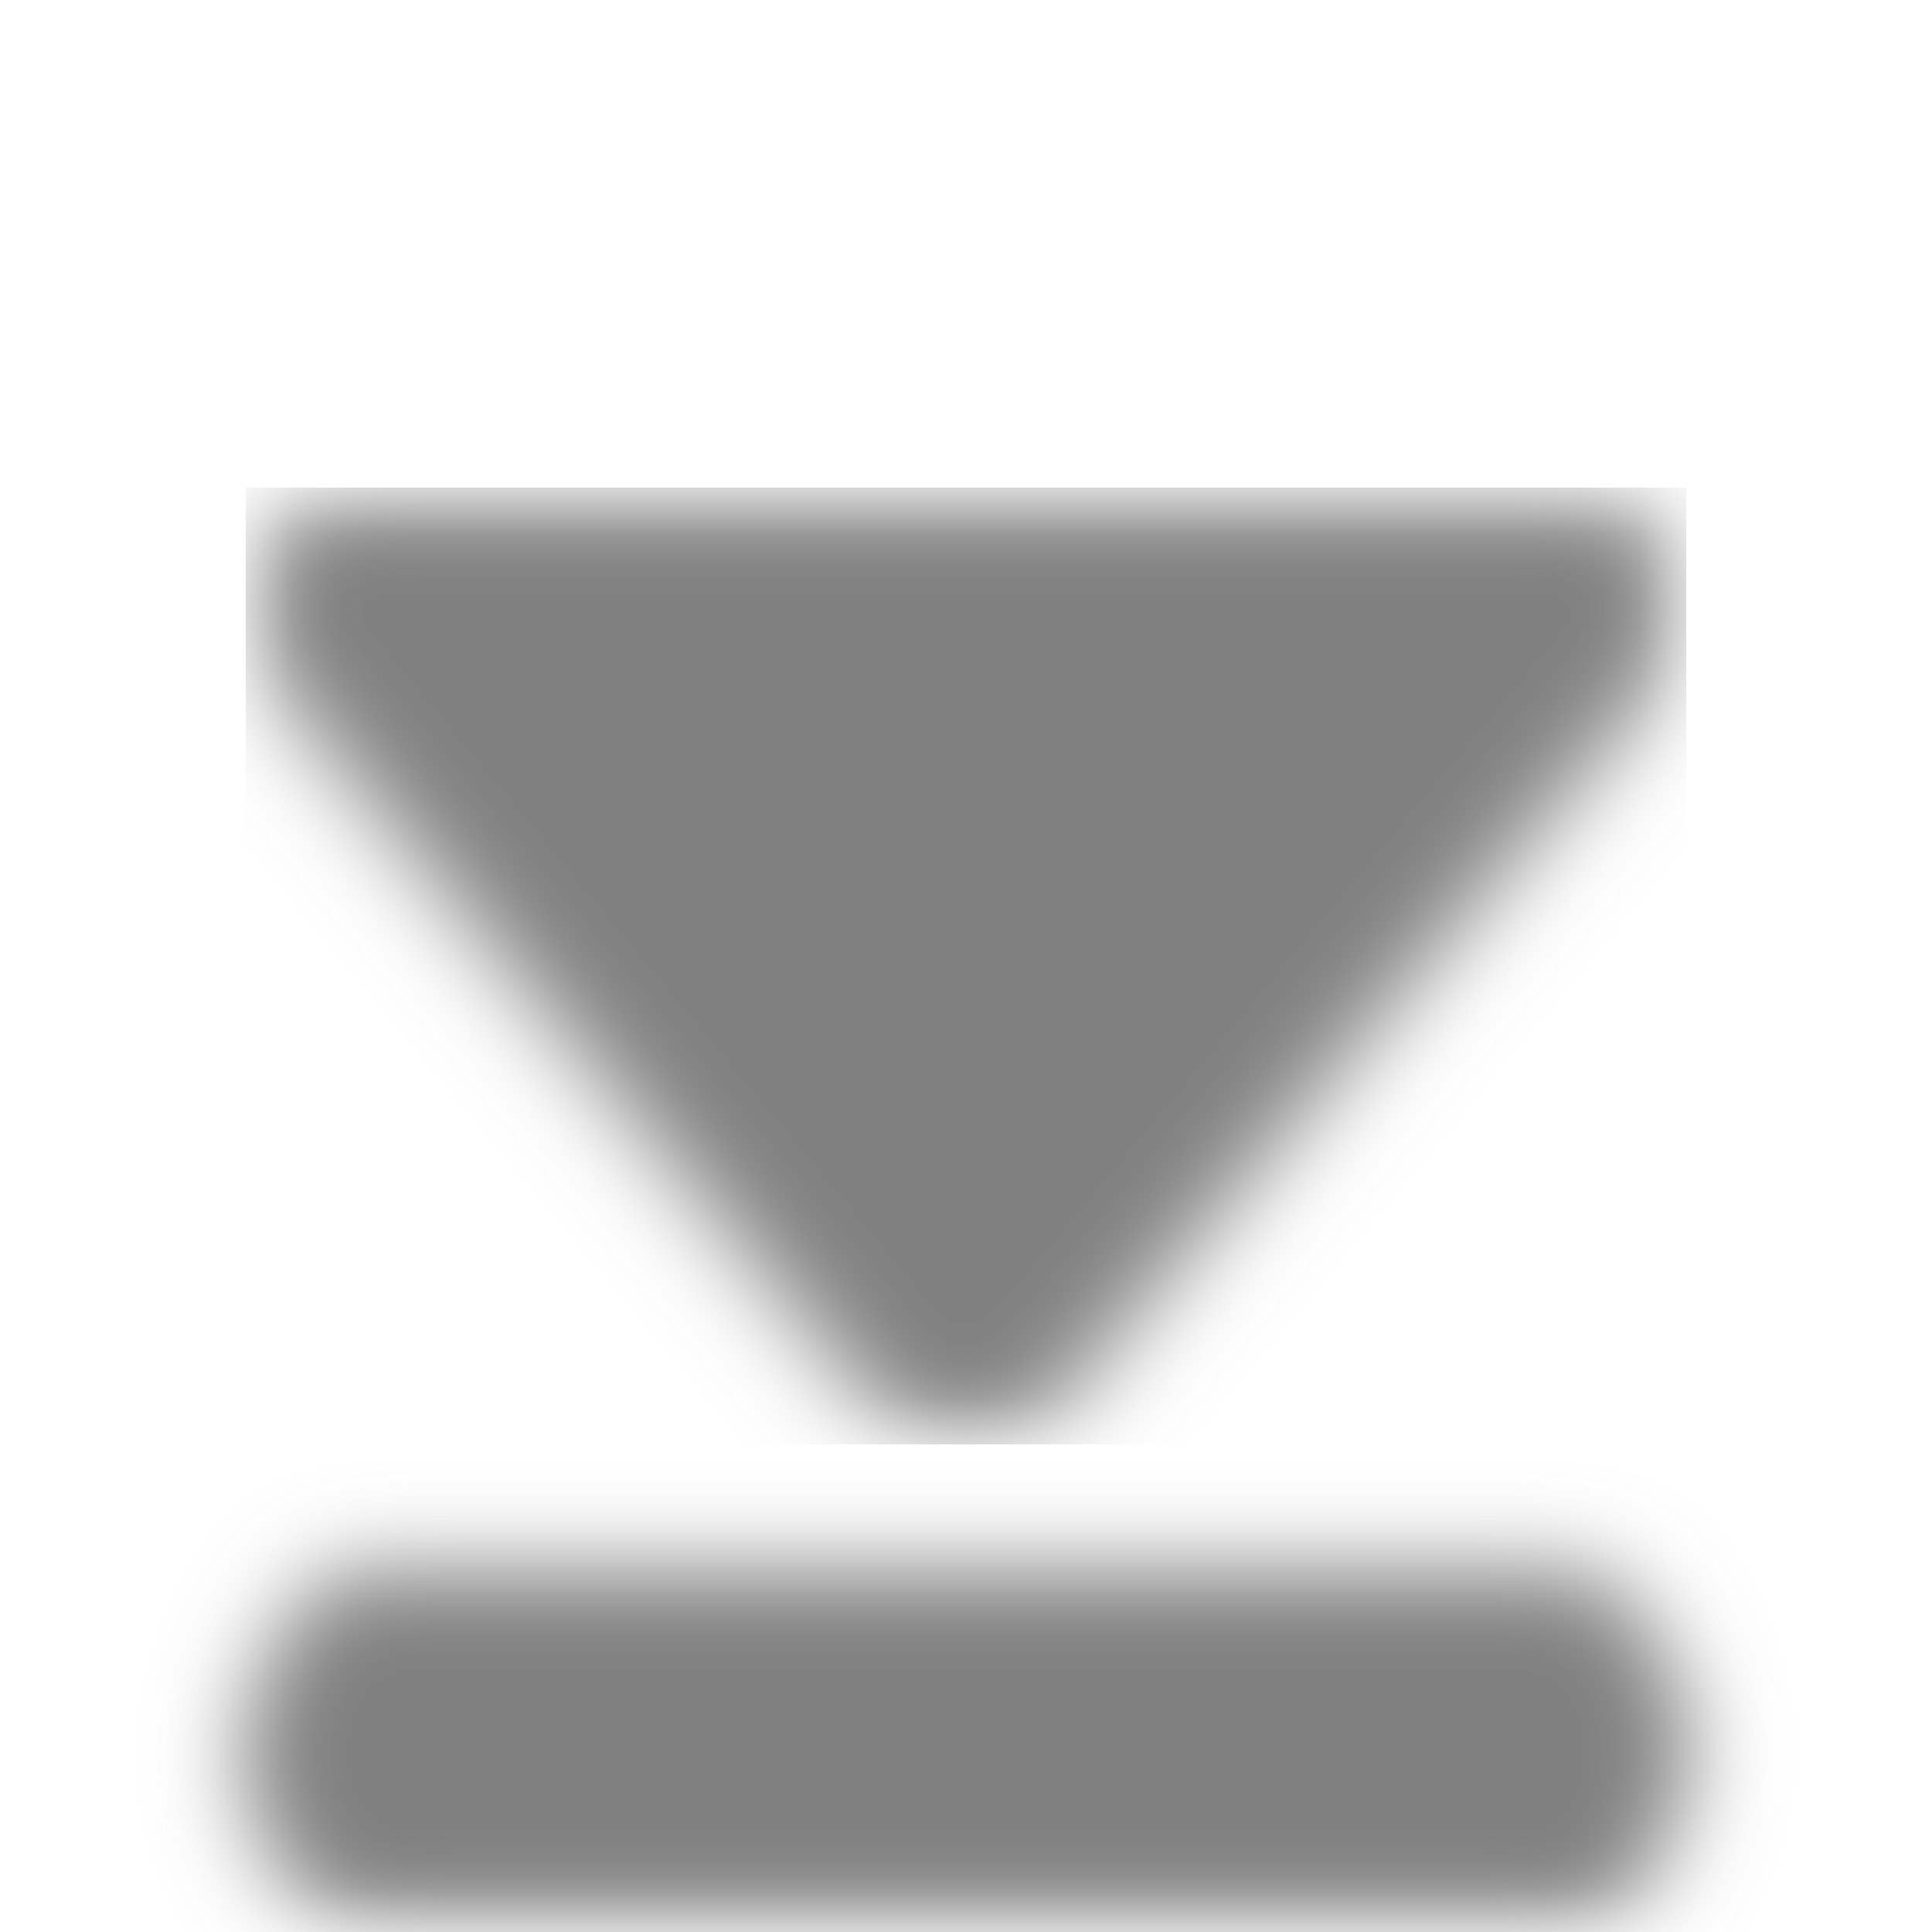
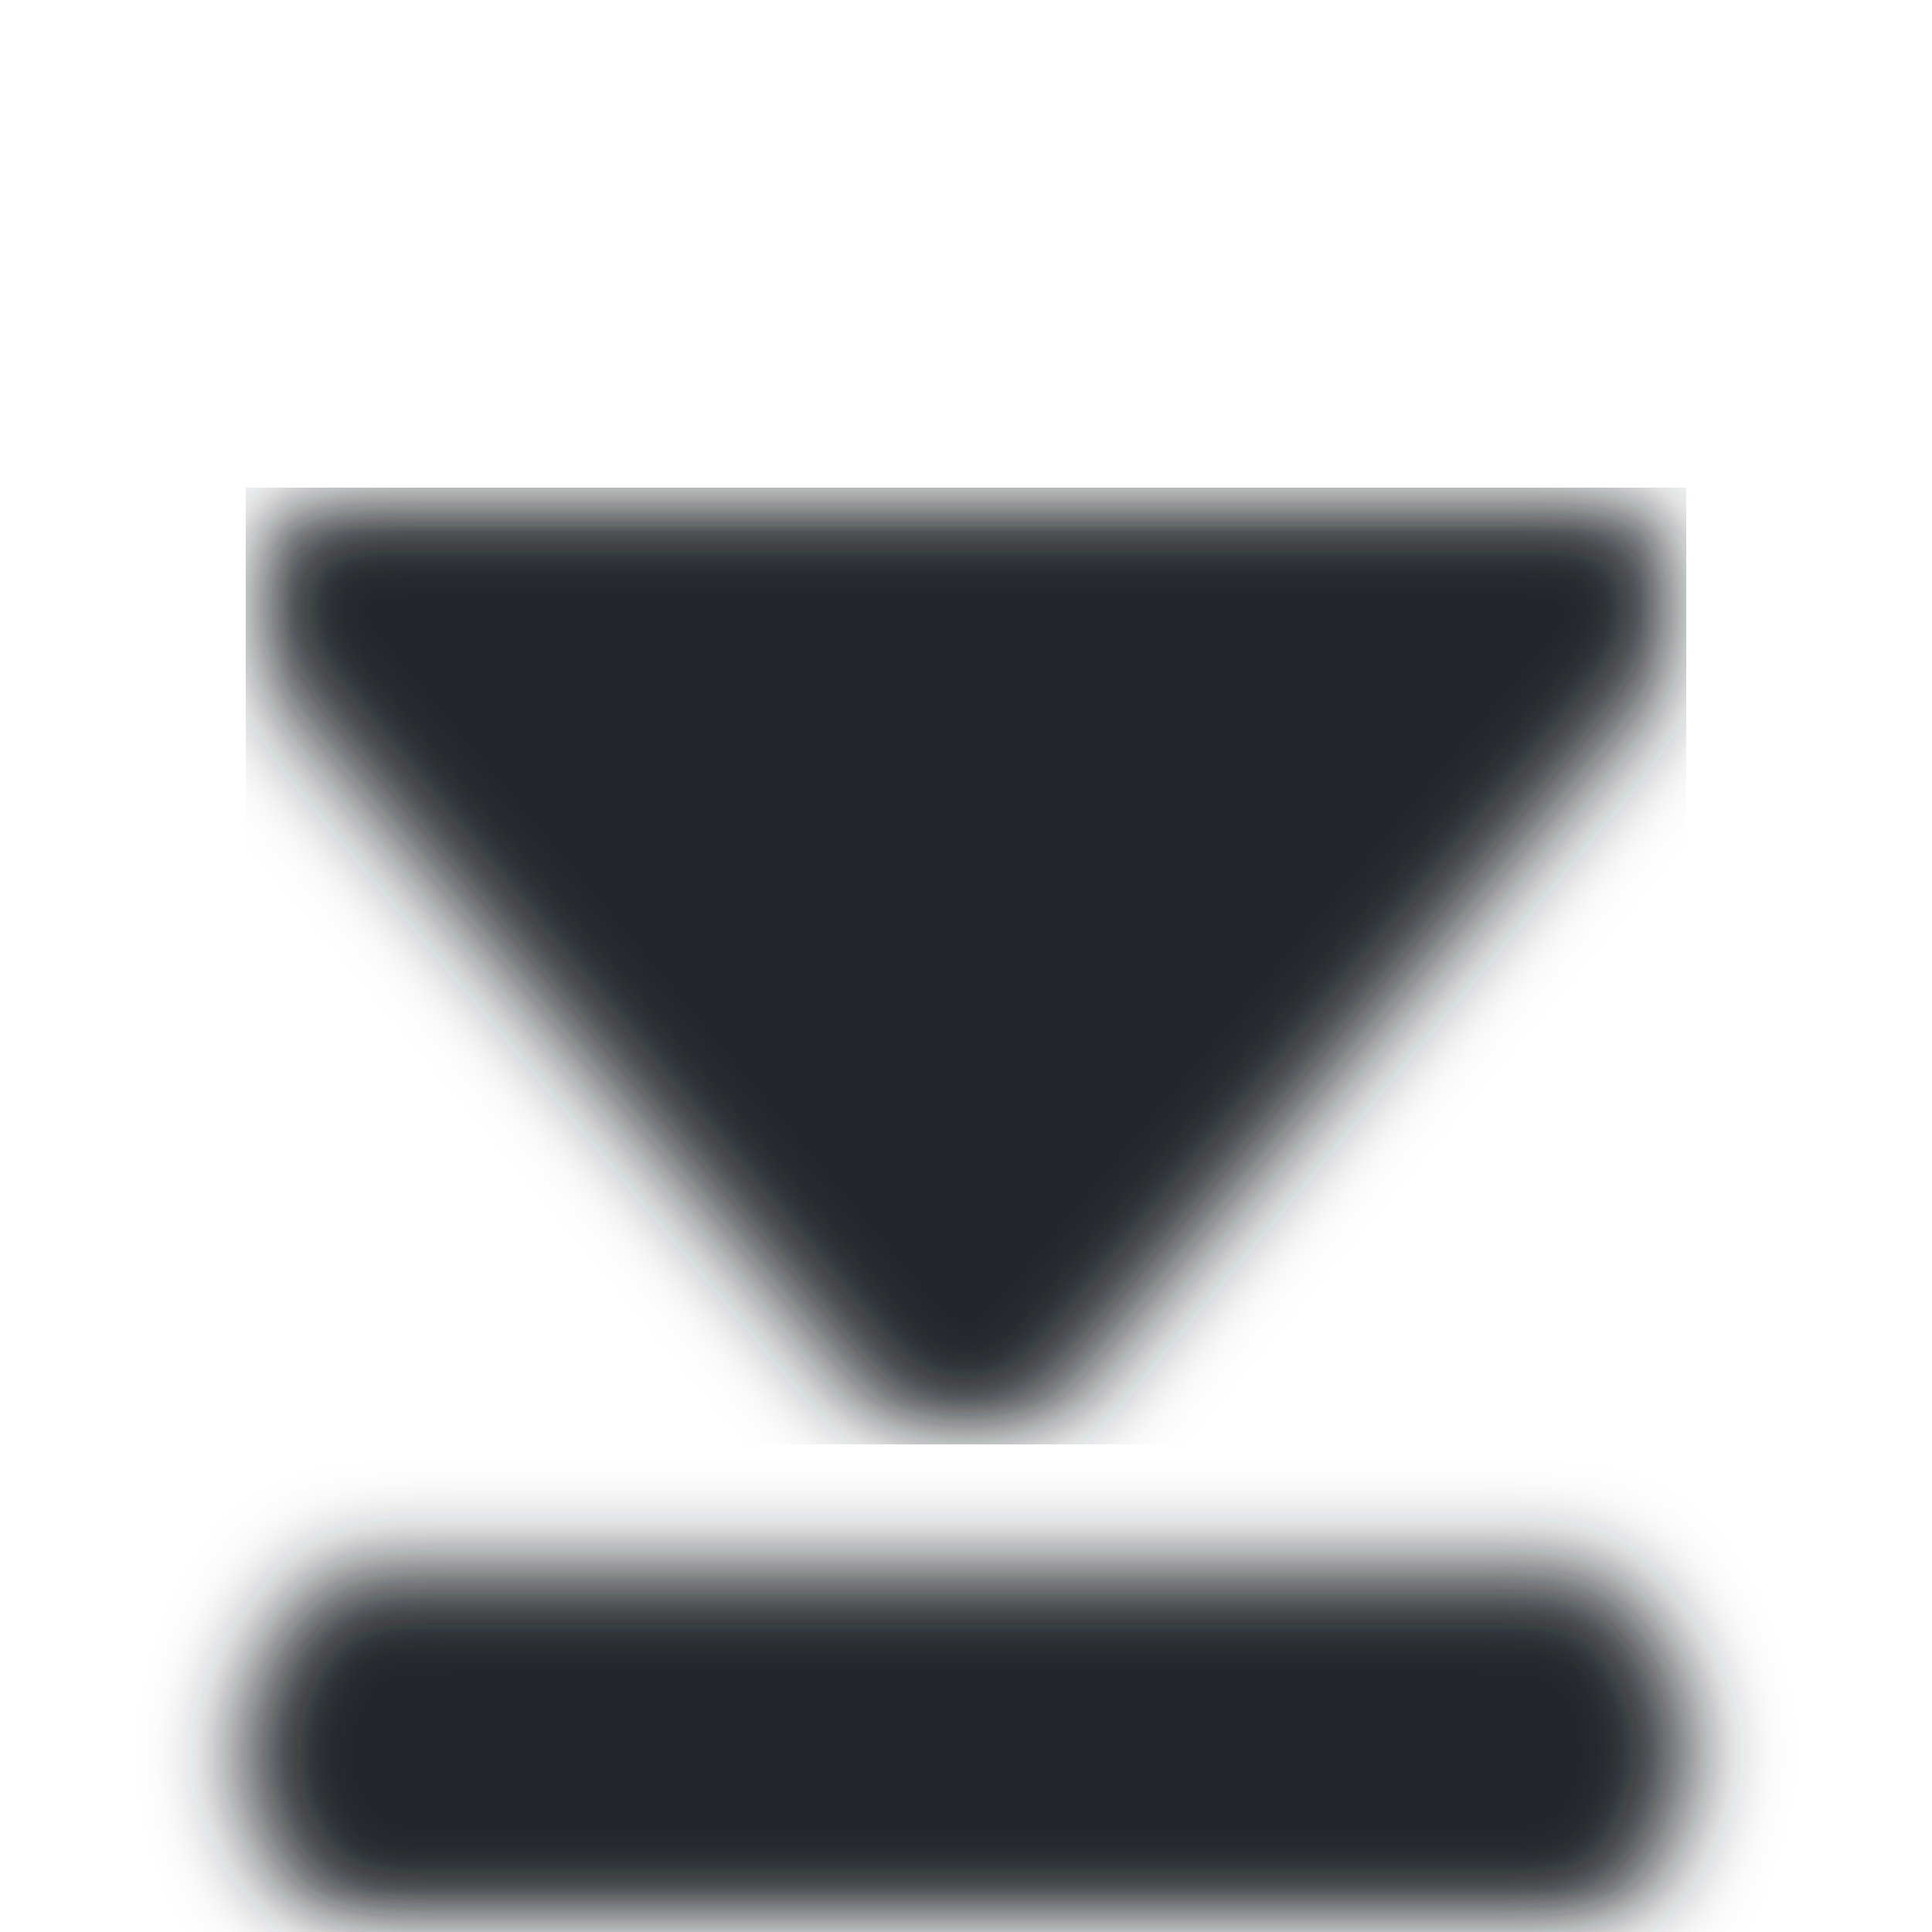
<svg xmlns="http://www.w3.org/2000/svg" width="16" height="16" id="svg3039" version="1.1">
  <defs id="defs3041">
    <linearGradient id="linearGradient6140">
-       <stop style="stop-color:#808080;stop-opacity:1;" offset="0" id="stop6142" />
+       <stop style="stop-color:#232629;stop-opacity:1;" offset="0" id="stop6142" />
      <stop style="stop-color:#606060;stop-opacity:1;" offset="1" id="stop6144" />
    </linearGradient>
    <filter id="filter8876" x="-0.096" width="1.192" y="-0.16" height="1.32">
      <feGaussianBlur stdDeviation="0.4" id="feGaussianBlur8878" />
    </filter>
    <filter id="filter8880" x="-0.075" width="1.15" y="-0.3" height="1.6">
      <feGaussianBlur stdDeviation="0.375" id="feGaussianBlur8882" />
    </filter>
  </defs>
  <g id="layer1">
    <text xml:space="preserve" style="font-size:16px;font-style:normal;font-variant:normal;font-weight:normal;font-stretch:normal;text-align:center;line-height:25%;letter-spacing:0px;word-spacing:0px;writing-mode:lr-tb;text-anchor:middle;fill:#000000;fill-opacity:1;stroke:none;font-family:Latin Modern Math;-inkscape-font-specification:Latin Modern Math" x="8.976" y="11.98" id="text3091">
      <tspan id="tspan3093" x="8.976" y="11.98" />
    </text>
    <text xml:space="preserve" style="font-size:16px;font-style:normal;font-variant:normal;font-weight:normal;font-stretch:normal;text-align:center;line-height:25%;letter-spacing:0px;word-spacing:0px;writing-mode:lr-tb;text-anchor:middle;fill:#000000;fill-opacity:1;stroke:none;font-family:Latin Modern Math;-inkscape-font-specification:Latin Modern Math" x="8.073" y="12.961" id="text3122">
      <tspan id="tspan3124" x="8.073" y="12.961" />
    </text>
    <text xml:space="preserve" style="font-size:16px;font-style:normal;font-variant:normal;font-weight:normal;font-stretch:normal;text-align:center;line-height:25%;letter-spacing:0px;word-spacing:0px;writing-mode:lr-tb;text-anchor:middle;fill:#000000;fill-opacity:1;stroke:none;font-family:Latin Modern Math;-inkscape-font-specification:Latin Modern Math" x="8.028" y="12.006" id="text3126">
      <tspan id="tspan3128" x="8.028" y="12.006" />
    </text>
    <text xml:space="preserve" style="font-size:16px;font-style:normal;font-variant:normal;font-weight:normal;font-stretch:normal;text-align:center;line-height:25%;letter-spacing:0px;word-spacing:0px;writing-mode:lr-tb;text-anchor:middle;fill:#000000;fill-opacity:1;stroke:none;font-family:Latin Modern Math;-inkscape-font-specification:Latin Modern Math" x="8.011" y="13.016" id="text3130">
      <tspan id="tspan3132" x="8.011" y="13.016" />
    </text>
    <text xml:space="preserve" style="font-size:16px;font-style:normal;font-variant:normal;font-weight:500;font-stretch:normal;text-align:center;line-height:25%;letter-spacing:0px;word-spacing:0px;writing-mode:lr-tb;text-anchor:middle;fill:#000000;fill-opacity:1;stroke:none;font-family:CMU Typewriter Text;-inkscape-font-specification:CMU Typewriter Text Medium" x="8.057" y="14.029" id="text2999">
      <tspan id="tspan3001" x="8.057" y="14.029" />
    </text>
    <text xml:space="preserve" style="font-size:16px;font-style:normal;font-variant:normal;font-weight:500;font-stretch:normal;text-align:center;line-height:25%;letter-spacing:0px;word-spacing:0px;writing-mode:lr-tb;text-anchor:middle;fill:#000000;fill-opacity:1;stroke:none;font-family:CMU Serif;-inkscape-font-specification:CMU Serif Medium" x="8" y="13.02" id="text3030">
      <tspan id="tspan3032" x="8" y="13.02" />
    </text>
    <text xml:space="preserve" style="font-size:16px;font-style:italic;font-variant:normal;font-weight:bold;font-stretch:normal;text-align:center;line-height:25%;letter-spacing:0px;word-spacing:0px;writing-mode:lr-tb;text-anchor:middle;fill:#000000;fill-opacity:1;stroke:none;font-family:CMU Classical Serif;-inkscape-font-specification:CMU Classical Serif Bold Italic" x="8.047" y="13.056" id="text3072">
      <tspan id="tspan3074" x="8.047" y="13.056" />
    </text>
    <text xml:space="preserve" style="font-size:16px;font-style:italic;font-variant:normal;font-weight:bold;font-stretch:normal;text-align:center;line-height:25%;letter-spacing:0px;word-spacing:0px;writing-mode:lr-tb;text-anchor:middle;fill:#000000;fill-opacity:1;stroke:none;font-family:CMU Classical Serif;-inkscape-font-specification:CMU Classical Serif Bold Italic" x="6.026" y="13.02" id="text3076">
      <tspan id="tspan3078" x="6.026" y="13.02" />
    </text>
-     <path style="fill:#808080;fill-opacity:1;stroke:#808080;stroke-width:2;stroke-linecap:butt;stroke-linejoin:round;stroke-miterlimit:4;stroke-opacity:1;stroke-dasharray:none;filter:url(#filter8876)" d="M 3,5 13,5 8,11 z" id="path6257" />
-     <path style="font-size:medium;font-style:normal;font-variant:normal;font-weight:normal;font-stretch:normal;text-indent:0;text-align:start;text-decoration:none;line-height:normal;letter-spacing:normal;word-spacing:normal;text-transform:none;direction:ltr;block-progression:tb;writing-mode:lr-tb;text-anchor:start;baseline-shift:baseline;color:#000000;fill:#808080;fill-opacity:1;fill-rule:nonzero;stroke:none;stroke-width:2;marker:none;visibility:visible;display:inline;overflow:visible;enable-background:accumulate;font-family:Sans;-inkscape-font-specification:Sans;filter:url(#filter8880)" d="M 3,16 C 2.476,15.975 1.975,15.024 2,14.5 2.025,13.976 2.476,12.975 3,13 l 10,0 c 0.528,-0.007 1,0.972 1,1.5 0,0.528 -0.472,1.507 -1,1.5 L 3,16 c -0.031,0.002 0.031,0.002 0,0 z" id="path6464" />
+     <path style="fill:#232629;fill-opacity:1;stroke:#232629;stroke-width:2;stroke-linecap:butt;stroke-linejoin:round;stroke-miterlimit:4;stroke-opacity:1;stroke-dasharray:none;filter:url(#filter8876)" d="M 3,5 13,5 8,11 z" id="path6257" />
+     <path style="font-size:medium;font-style:normal;font-variant:normal;font-weight:normal;font-stretch:normal;text-indent:0;text-align:start;text-decoration:none;line-height:normal;letter-spacing:normal;word-spacing:normal;text-transform:none;direction:ltr;block-progression:tb;writing-mode:lr-tb;text-anchor:start;baseline-shift:baseline;color:#000000;fill:#232629;fill-opacity:1;fill-rule:nonzero;stroke:none;stroke-width:2;marker:none;visibility:visible;display:inline;overflow:visible;enable-background:accumulate;font-family:Sans;-inkscape-font-specification:Sans;filter:url(#filter8880)" d="M 3,16 C 2.476,15.975 1.975,15.024 2,14.5 2.025,13.976 2.476,12.975 3,13 l 10,0 c 0.528,-0.007 1,0.972 1,1.5 0,0.528 -0.472,1.507 -1,1.5 L 3,16 c -0.031,0.002 0.031,0.002 0,0 z" id="path6464" />
  </g>
</svg>
